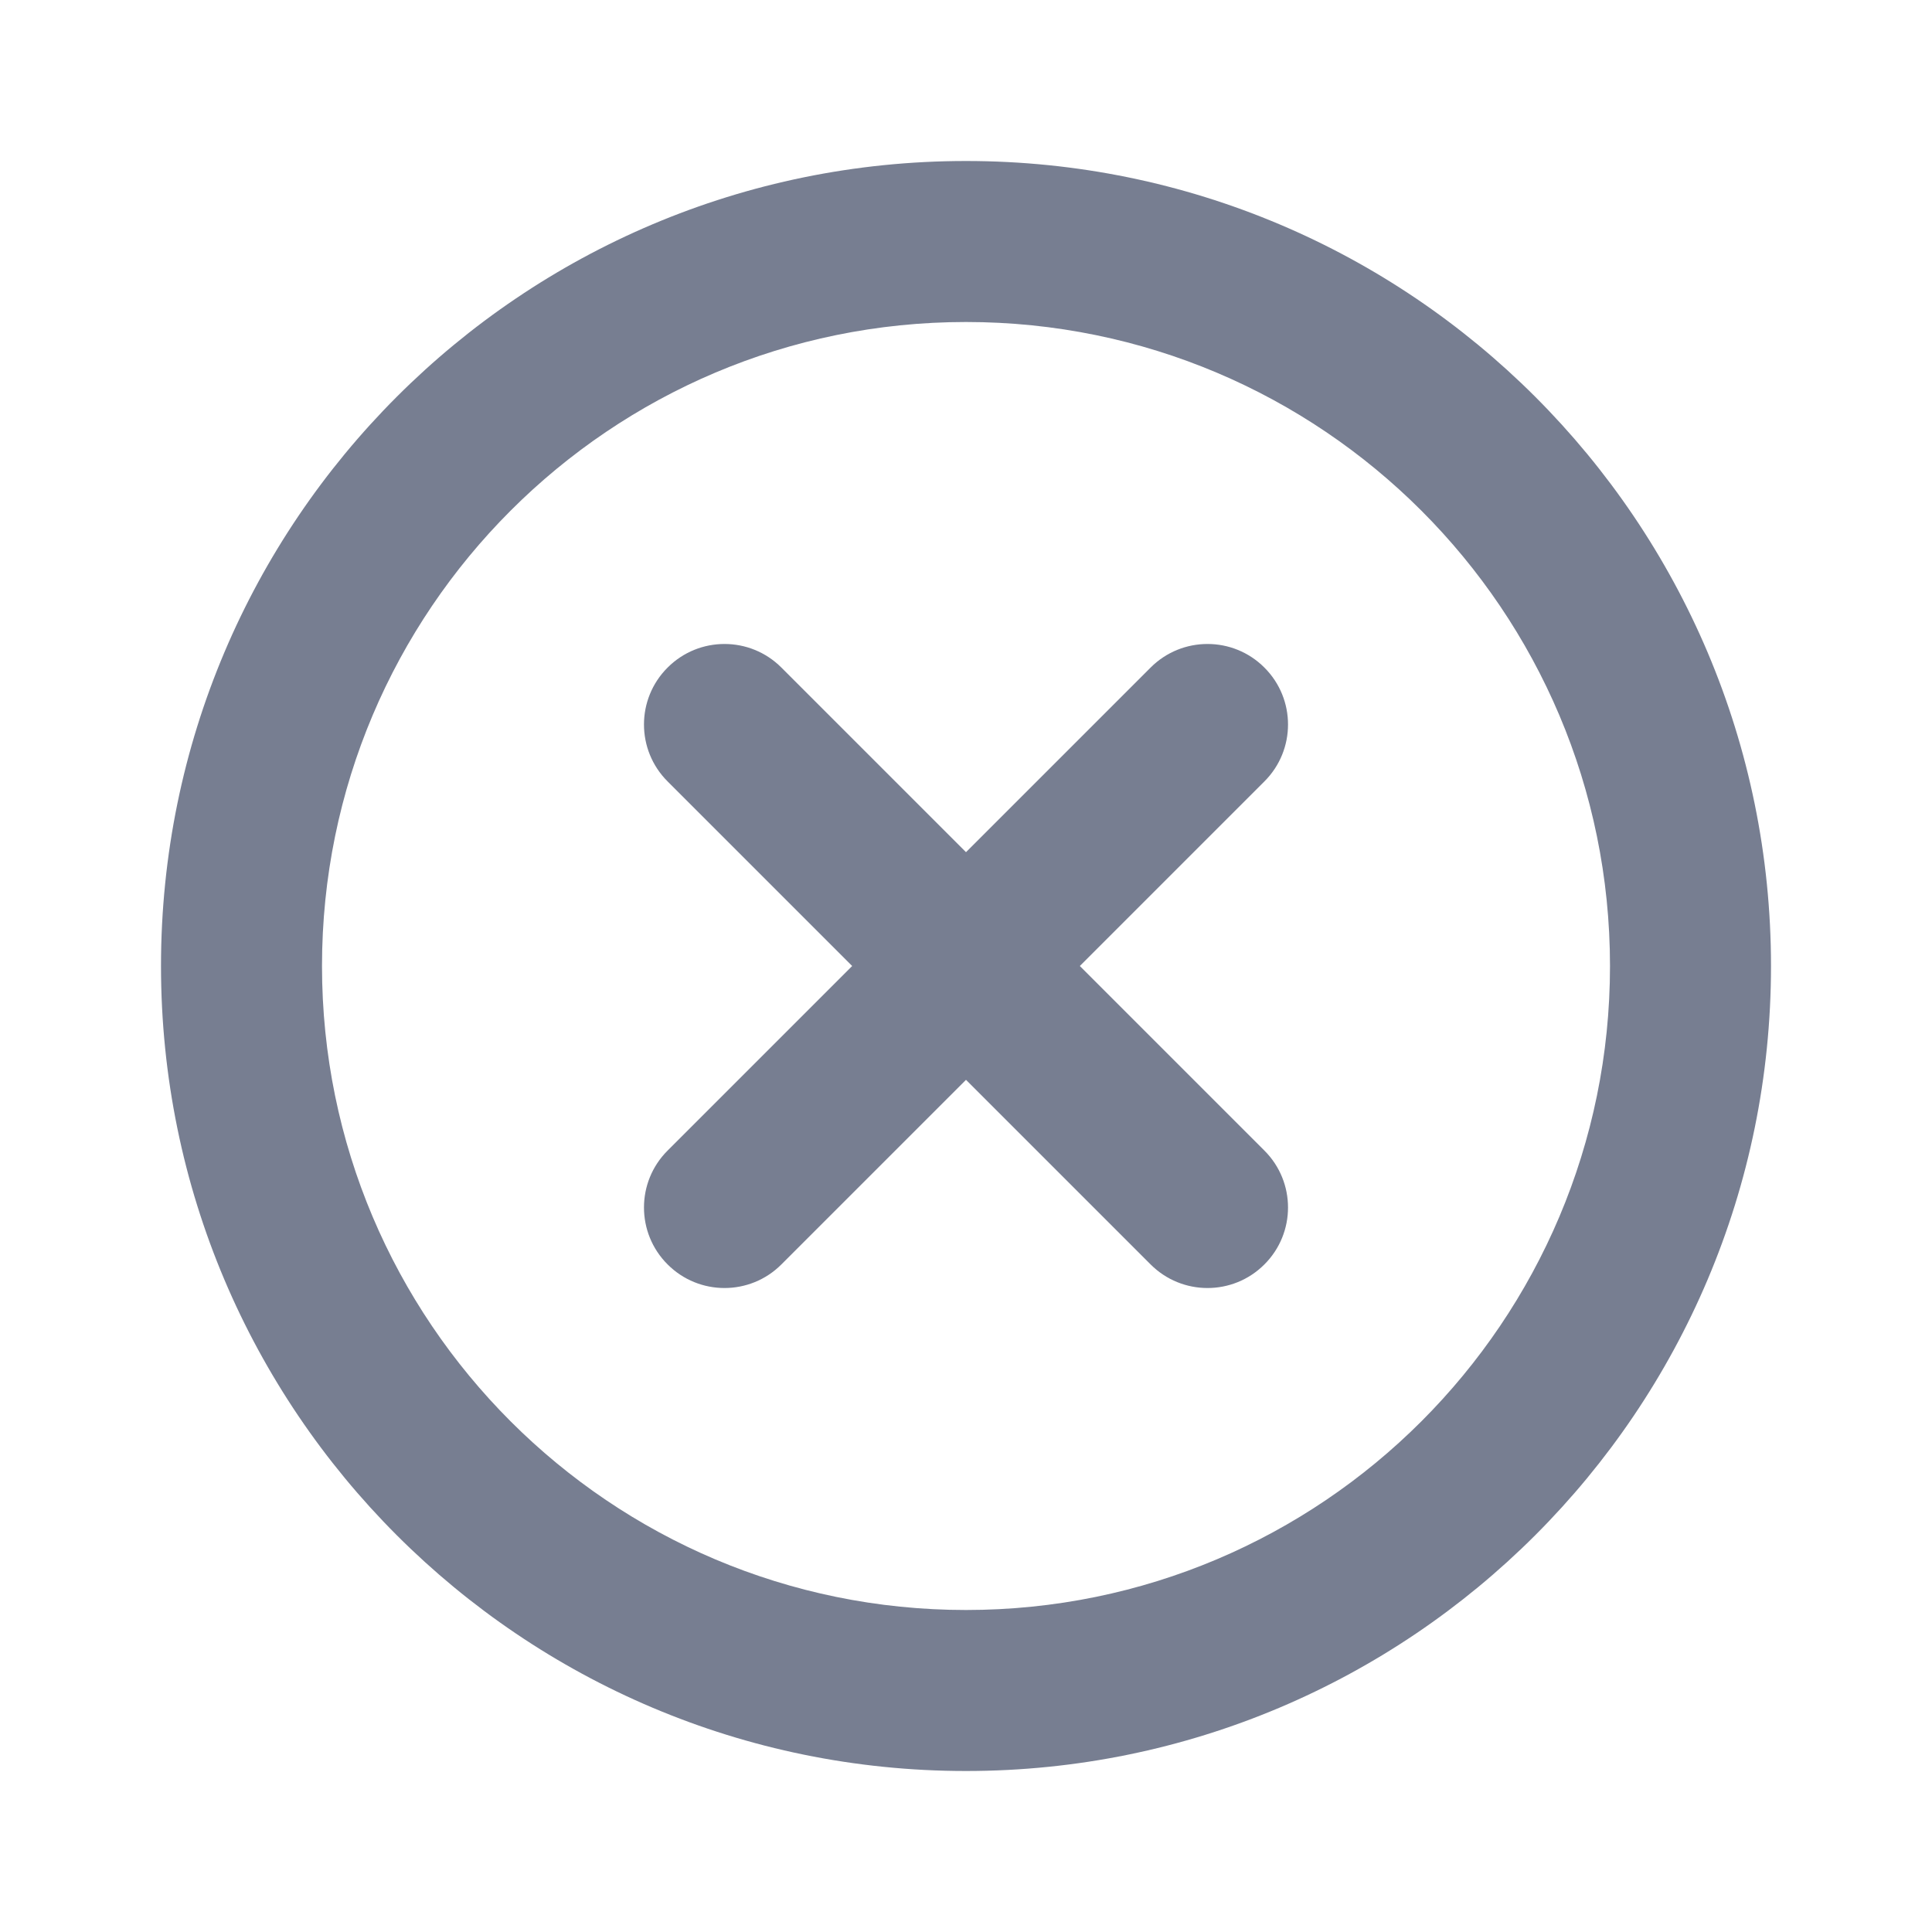
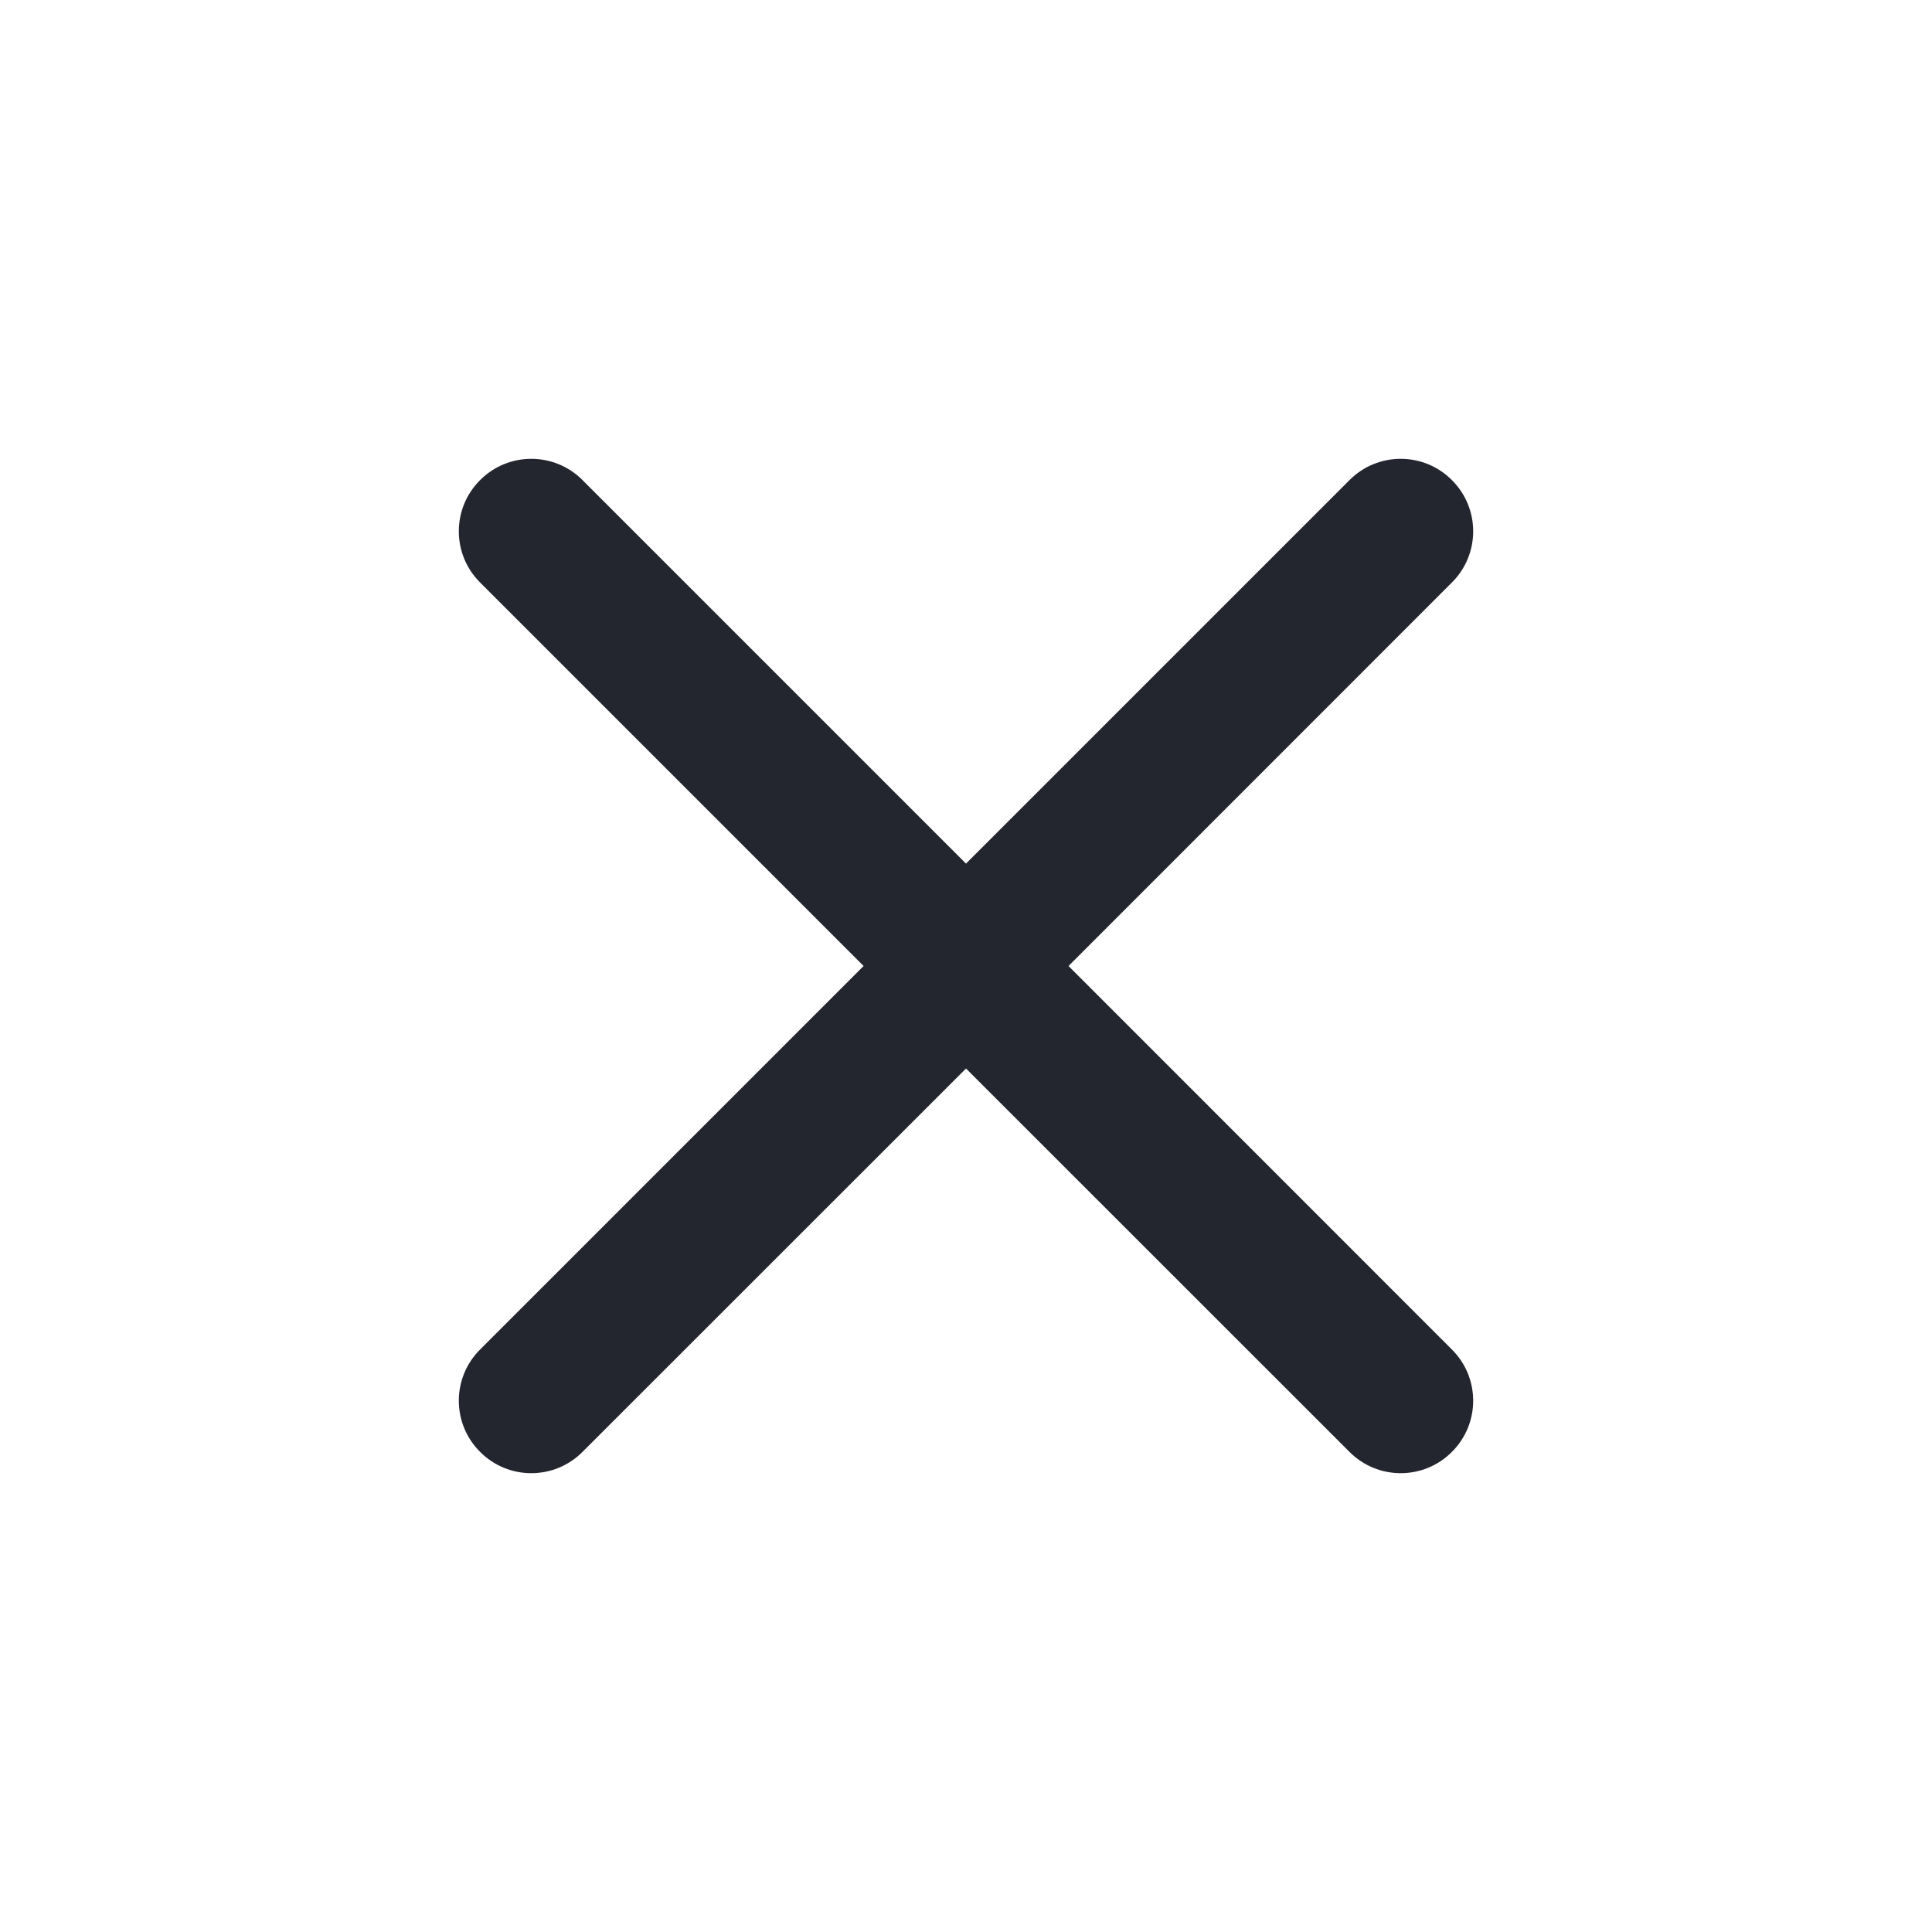
- <svg xmlns="http://www.w3.org/2000/svg" width="24" height="24" viewBox="0 0 24 24" fill="none">
-   <path fill-rule="evenodd" clip-rule="evenodd" d="M12 20C16.418 20 20 16.418 20 12C20 7.582 16.418 4 12 4C7.582 4 4 7.582 4 12C4 16.418 7.582 20 12 20ZM12 22C17.523 22 22 17.523 22 12C22 6.477 17.523 2 12 2C6.477 2 2 6.477 2 12C2 17.523 6.477 22 12 22Z" fill="#777E91" />
-   <path fill-rule="evenodd" clip-rule="evenodd" d="M8.293 8.293C8.683 7.902 9.317 7.902 9.707 8.293L12 10.586L14.293 8.293C14.683 7.902 15.317 7.902 15.707 8.293C16.098 8.683 16.098 9.317 15.707 9.707L13.414 12L15.707 14.293C16.098 14.683 16.098 15.317 15.707 15.707C15.317 16.098 14.683 16.098 14.293 15.707L12 13.414L9.707 15.707C9.317 16.098 8.683 16.098 8.293 15.707C7.902 15.317 7.902 14.683 8.293 14.293L10.586 12L8.293 9.707C7.902 9.317 7.902 8.683 8.293 8.293Z" fill="#777E91" />
+ <svg xmlns="http://www.w3.org/2000/svg" width="16" height="16" viewBox="0 0 16 16" fill="none">
+   <path fill-rule="evenodd" clip-rule="evenodd" d="M3.976 3.976C4.21 3.741 4.59 3.741 4.824 3.976L8 7.152L11.176 3.976C11.41 3.741 11.79 3.741 12.024 3.976C12.259 4.21 12.259 4.59 12.024 4.824L8.849 8L12.024 11.176C12.259 11.41 12.259 11.79 12.024 12.024C11.79 12.259 11.41 12.259 11.176 12.024L8 8.849L4.824 12.024C4.59 12.259 4.21 12.259 3.976 12.024C3.741 11.79 3.741 11.41 3.976 11.176L7.152 8L3.976 4.824C3.741 4.59 3.741 4.21 3.976 3.976Z" fill="#23262F" />
</svg>
